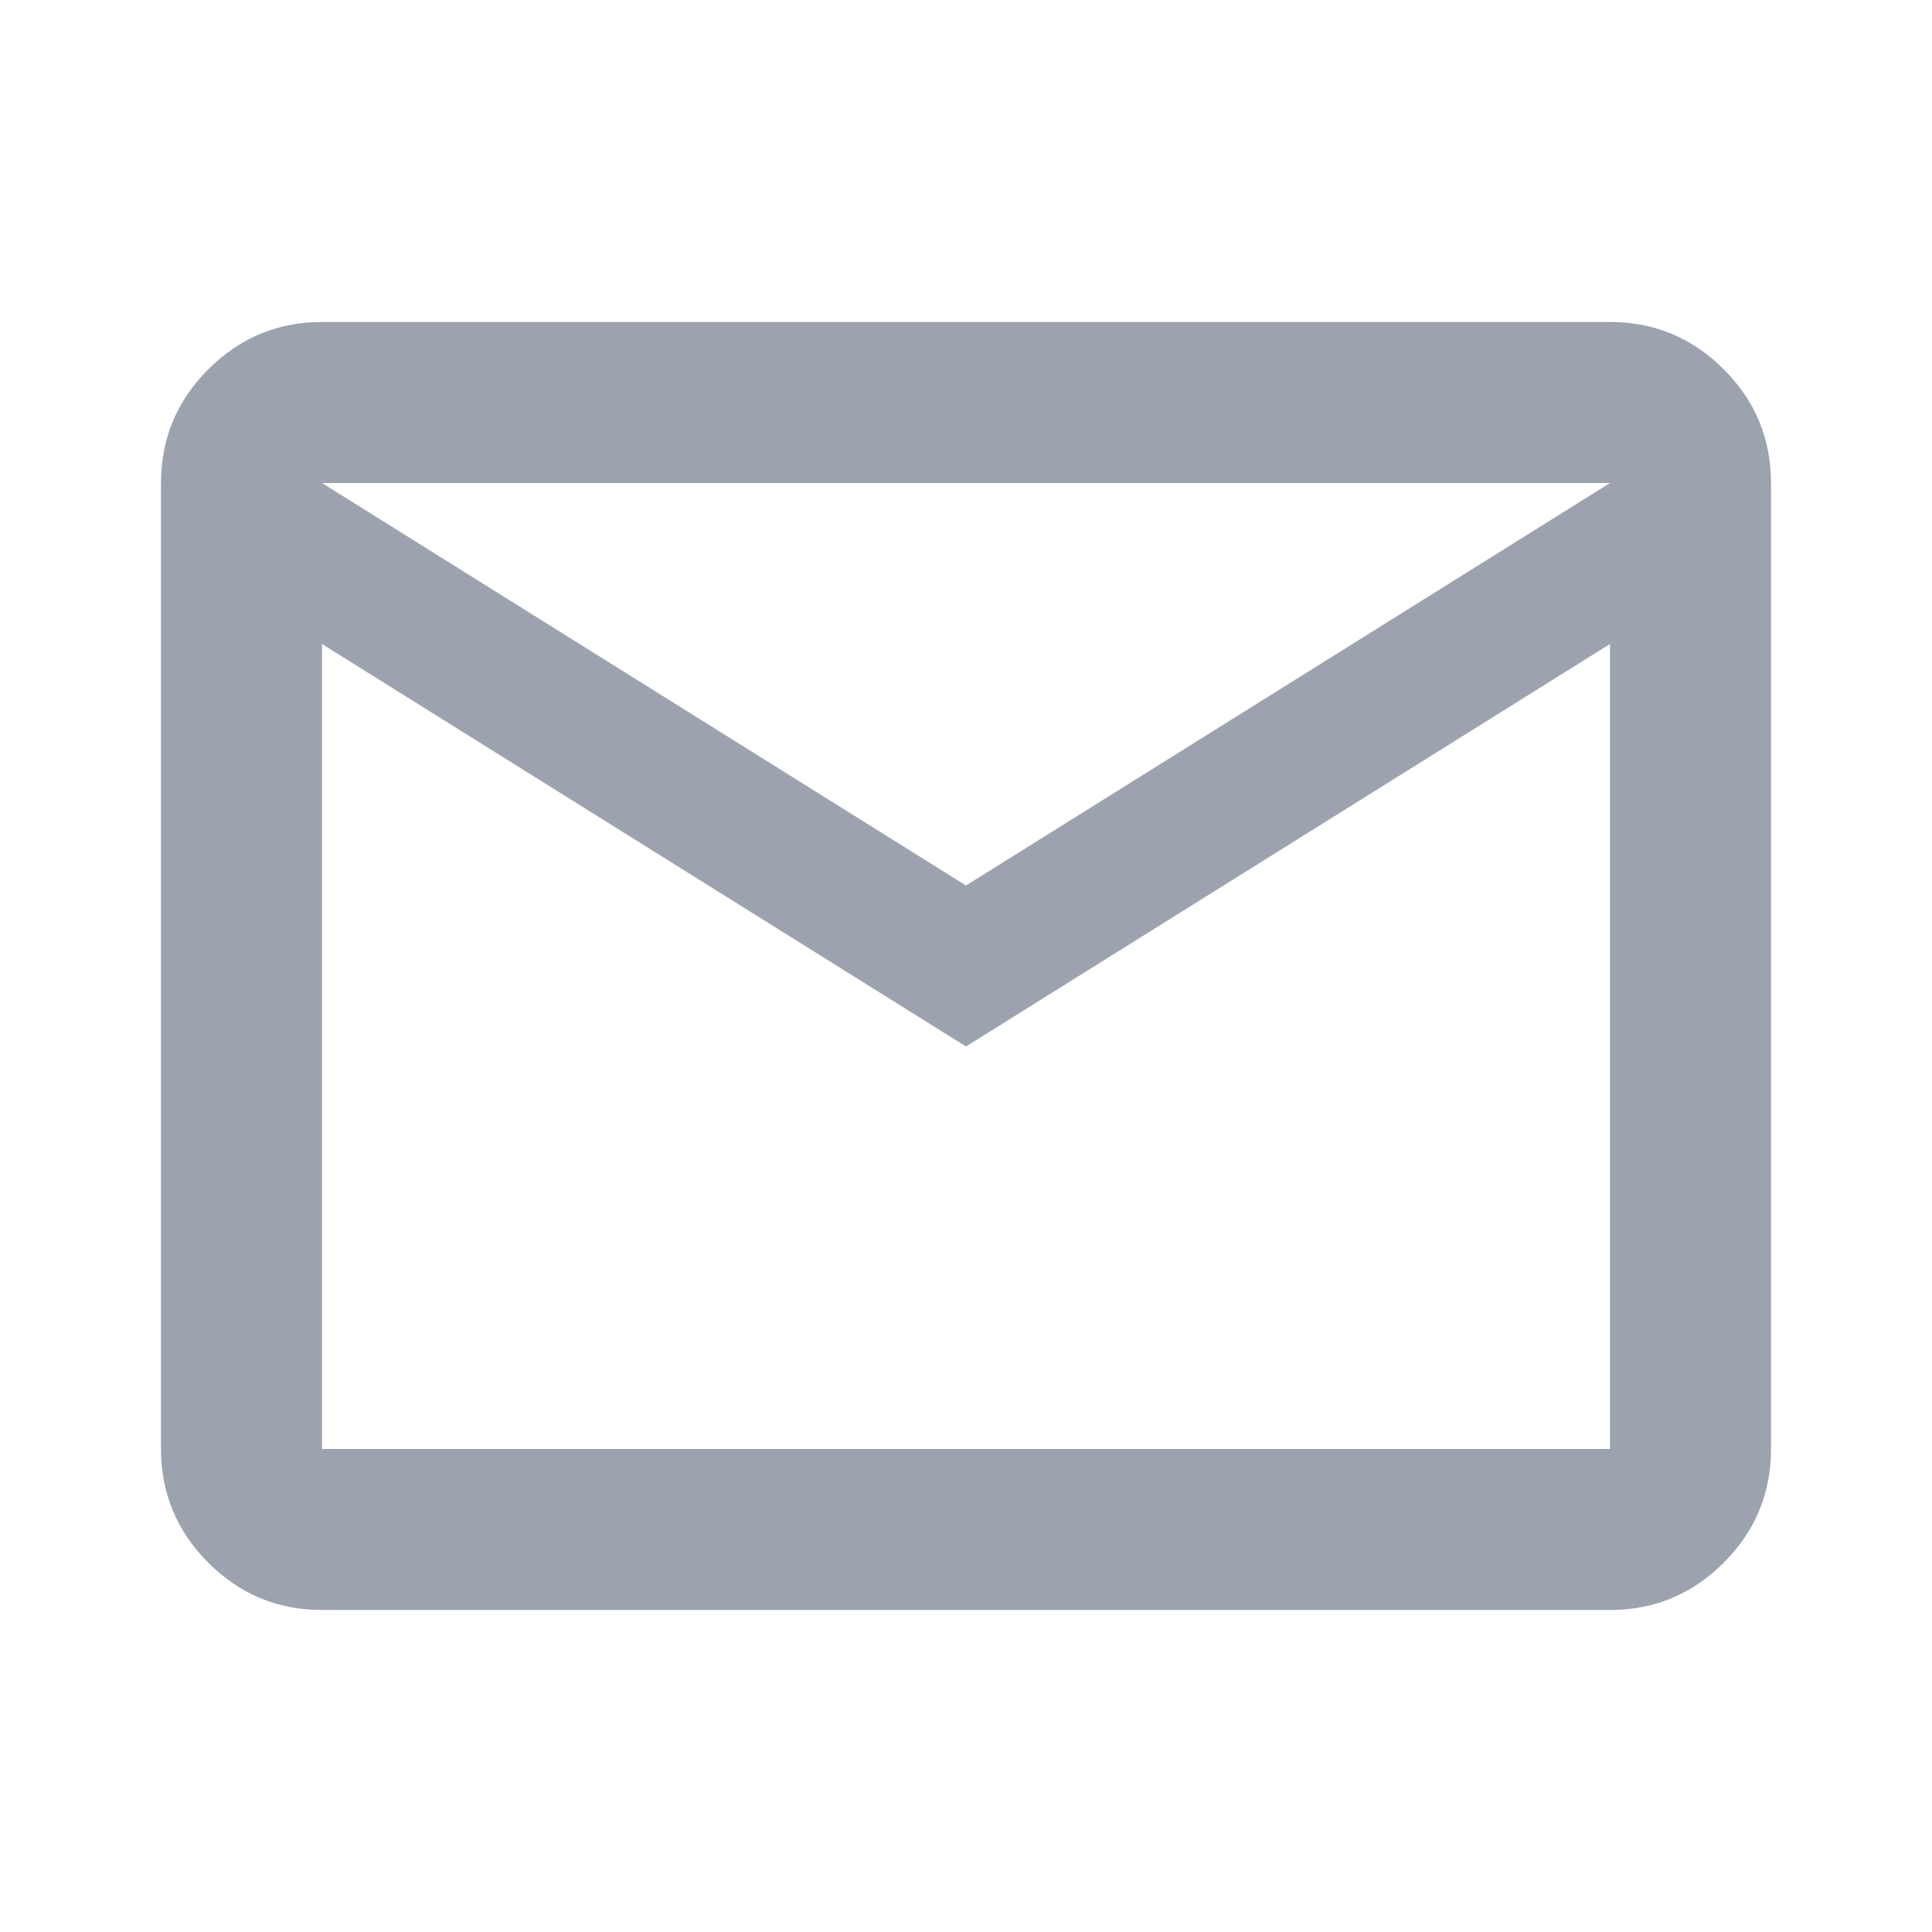
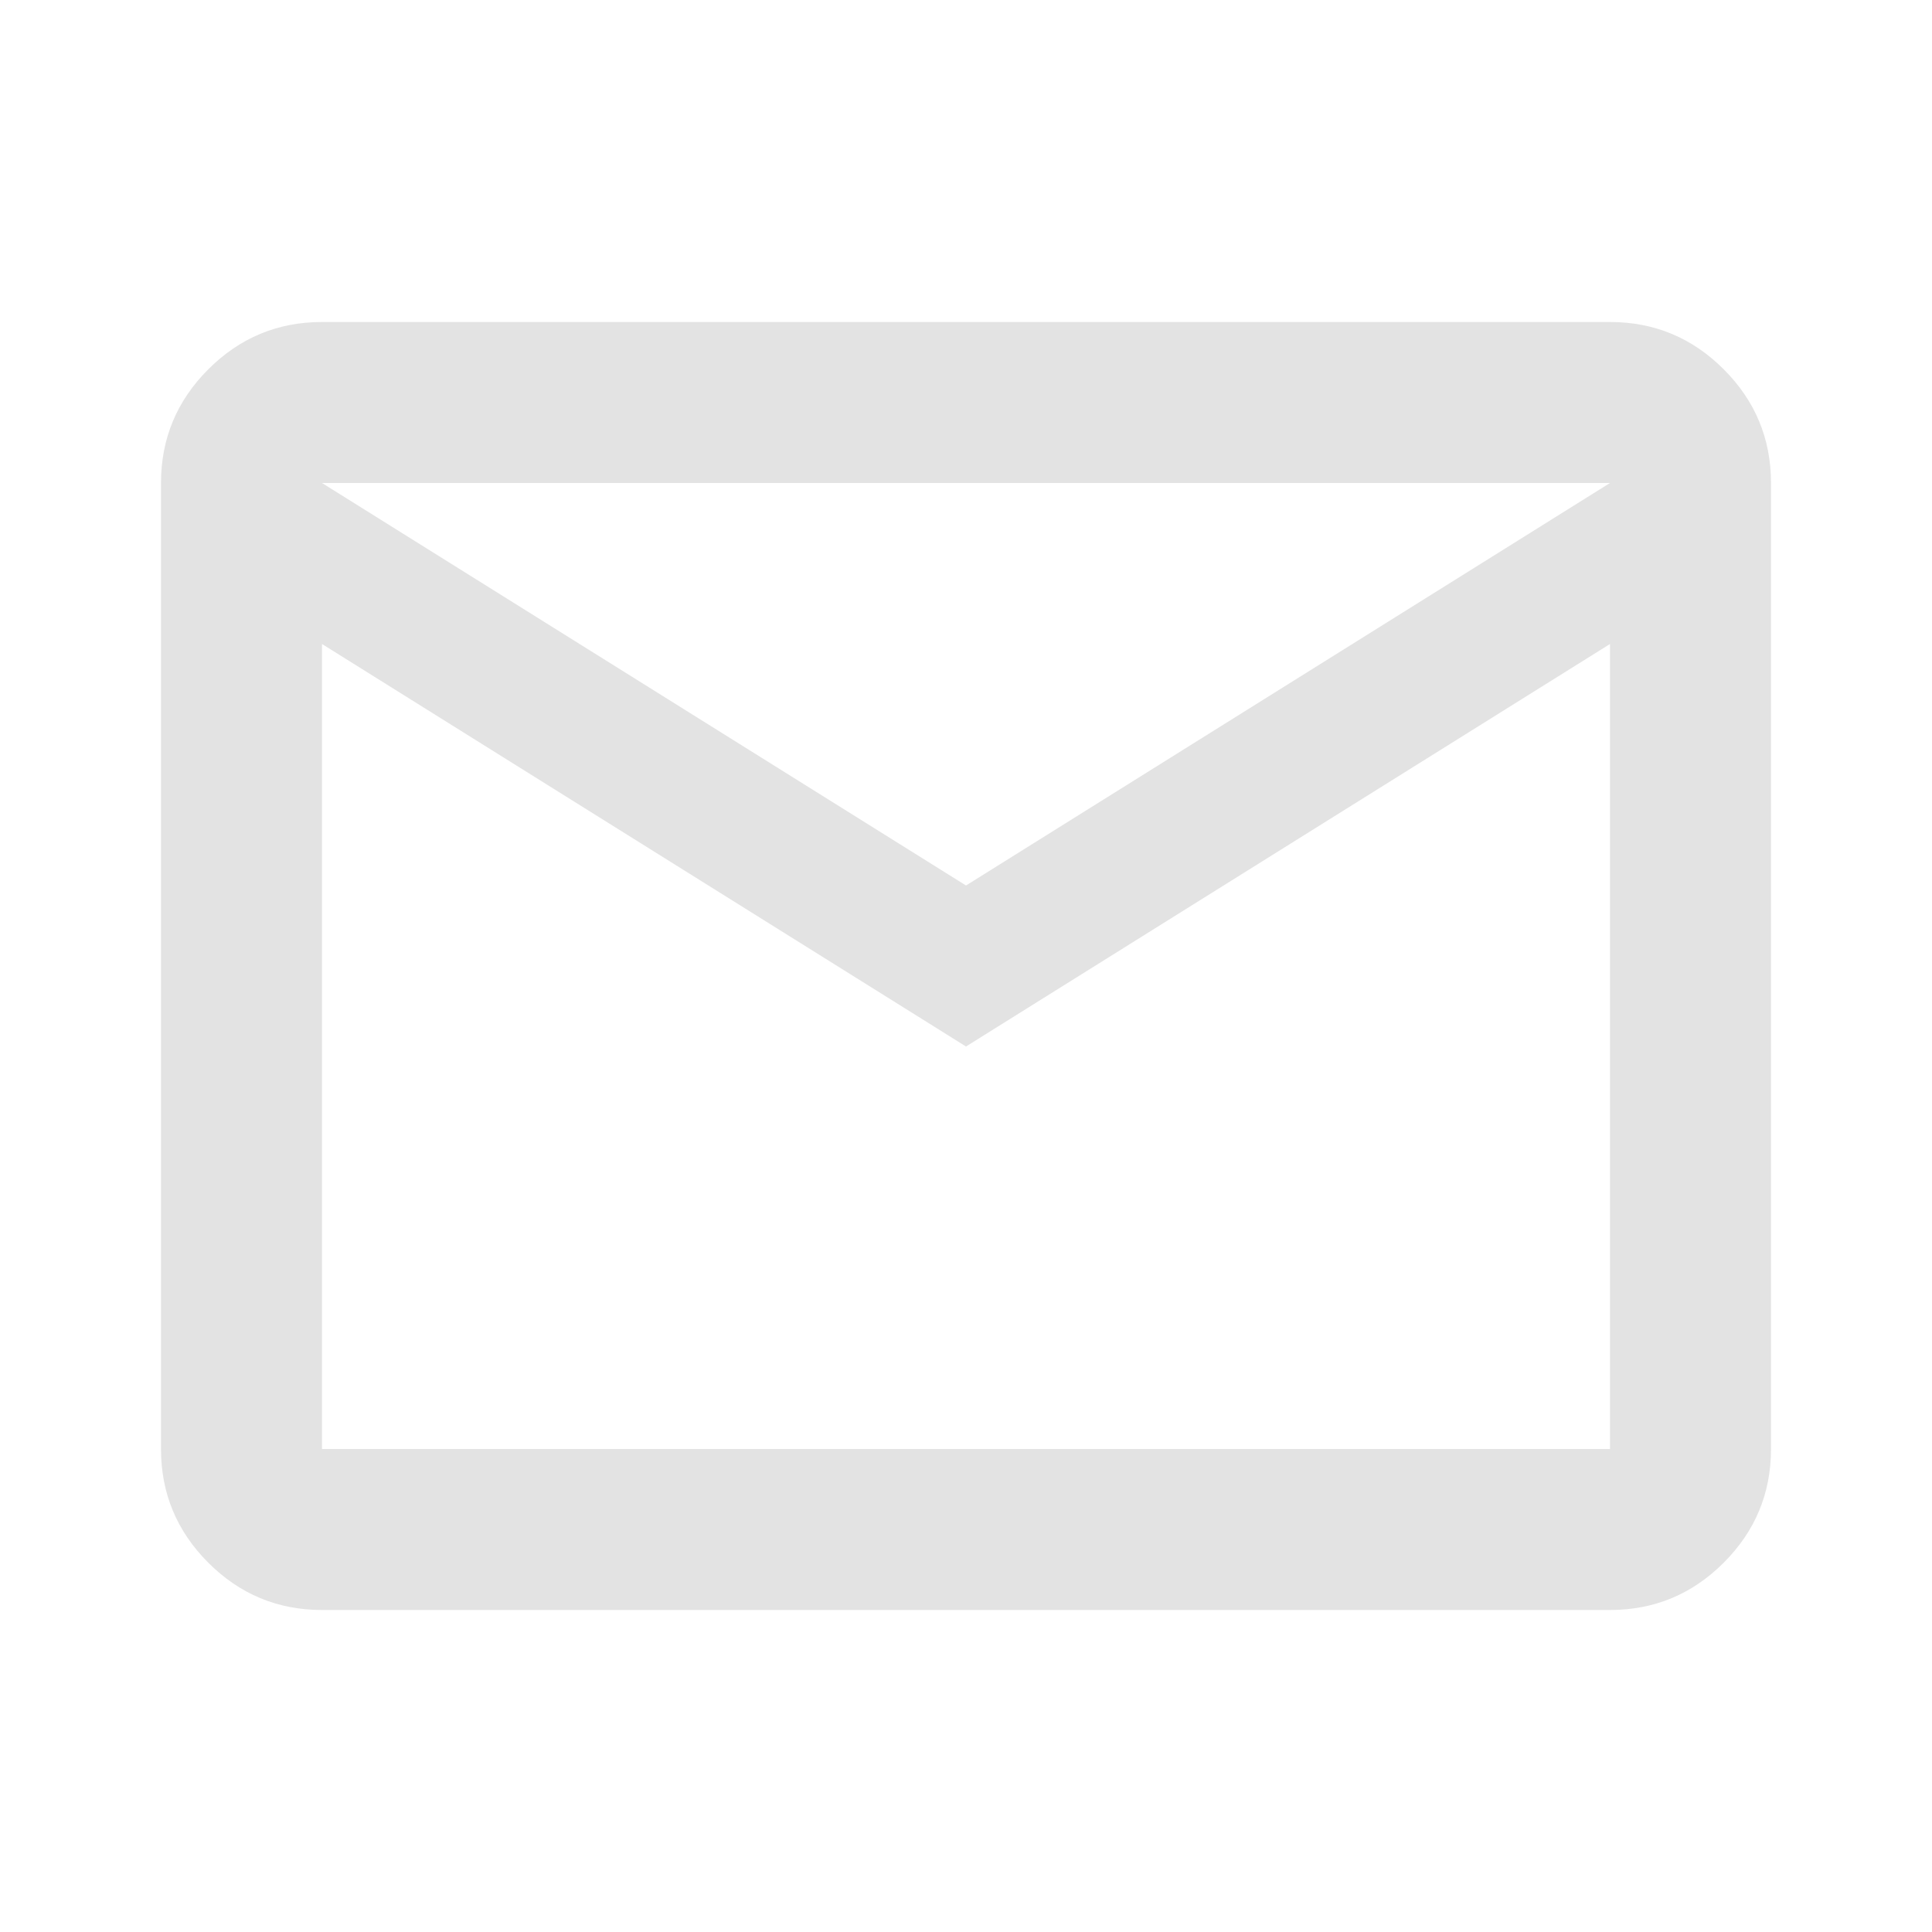
- <svg xmlns="http://www.w3.org/2000/svg" height="24px" viewBox="0 -960 960 960" width="24px" fill="#9ca3af">
+ <svg xmlns="http://www.w3.org/2000/svg" height="24px" viewBox="0 -960 960 960" width="24px" fill="#e3e3e3">
  <path d="M160-160q-33 0-56.5-23.5T80-240v-480q0-33 23.5-56.5T160-800h640q33 0 56.5 23.5T880-720v480q0 33-23.5 56.5T800-160H160Zm320-280L160-640v400h640v-400L480-440Zm0-80 320-200H160l320 200ZM160-640v-80 480-400Z" />
</svg>
